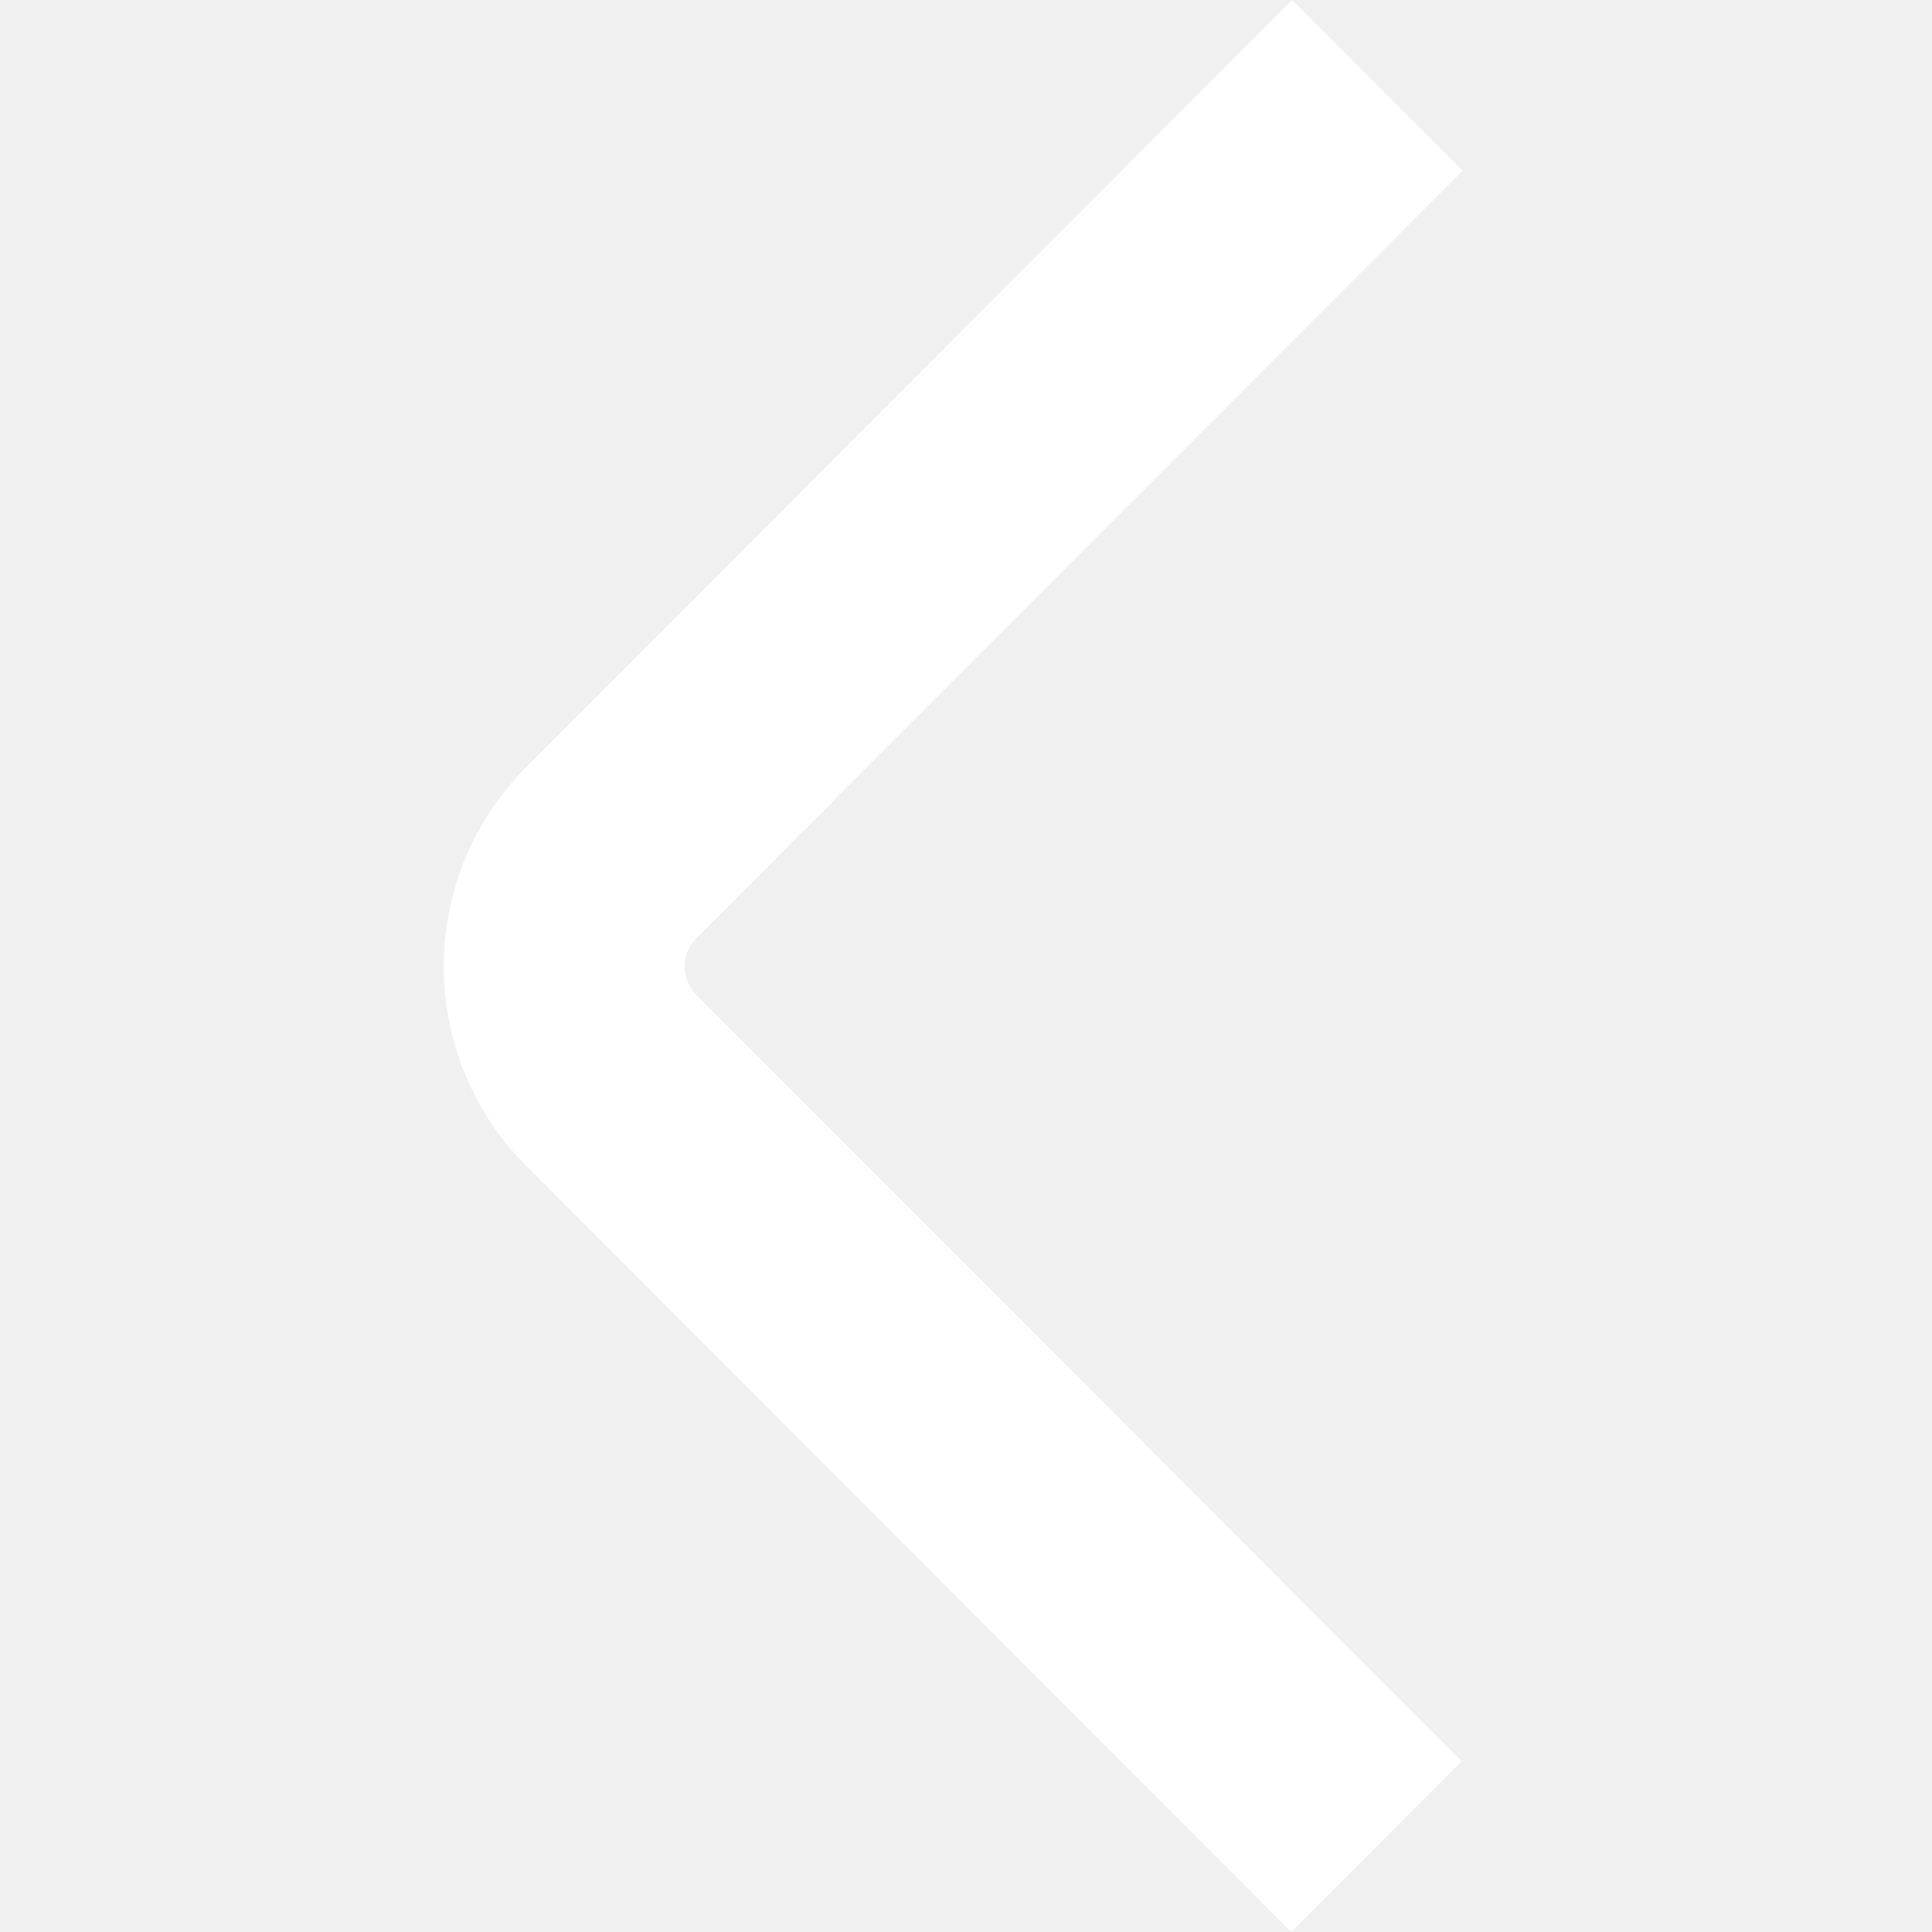
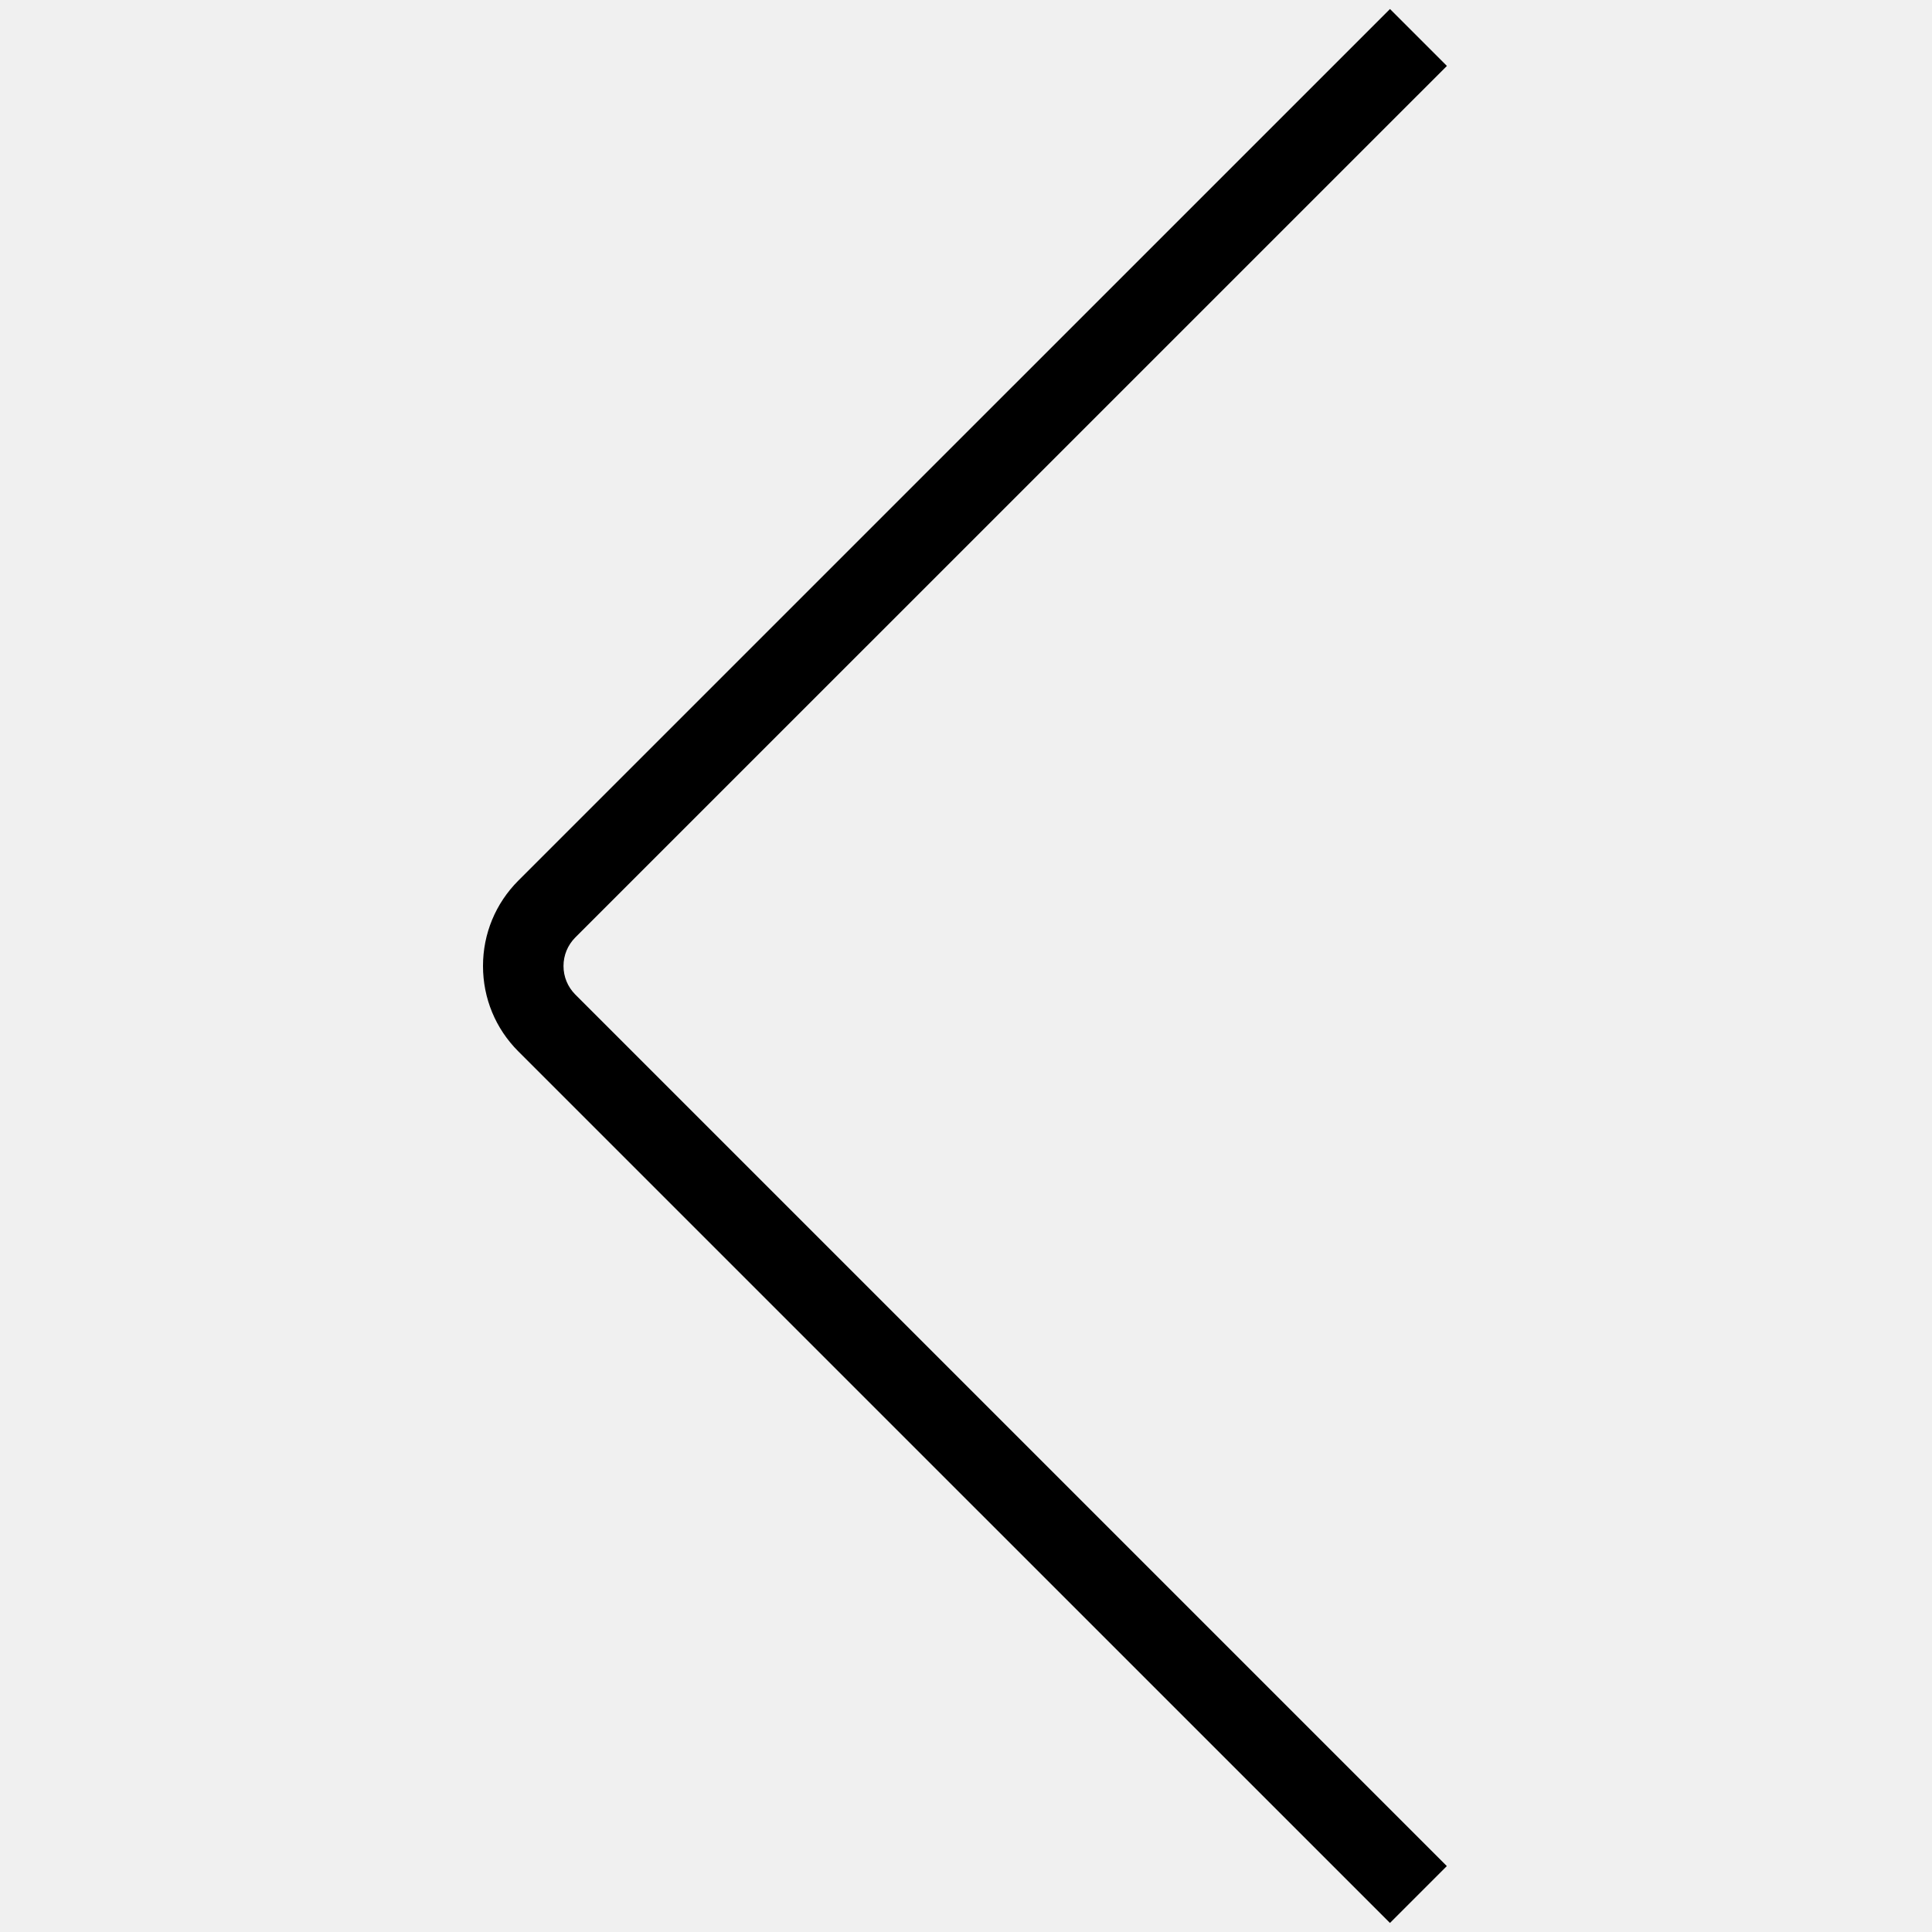
- <svg xmlns="http://www.w3.org/2000/svg" id="Isolation_Mode" data-name="Isolation Mode" viewBox="0 0 24 24" width="512" height="512" fill="white">
-   <path d="M16.041,24,6.534,14.48a3.507,3.507,0,0,1,0-4.948L16.052,0,18.17,2.121,8.652,11.652a.5.5,0,0,0,0,.707l9.506,9.52Z" />
+ <svg xmlns="http://www.w3.org/2000/svg" id="Layer_1" data-name="Layer 1" viewBox="0 0 24 24">
+   <path d="m17.267,23.888L6.439,13.061c-.283-.283-.439-.66-.439-1.061s.156-.777.439-1.061L17.267.112l.707.707L7.146,11.646c-.094.095-.146.22-.146.354s.052.259.146.354l10.827,10.827-.707.707Z" />
</svg>
